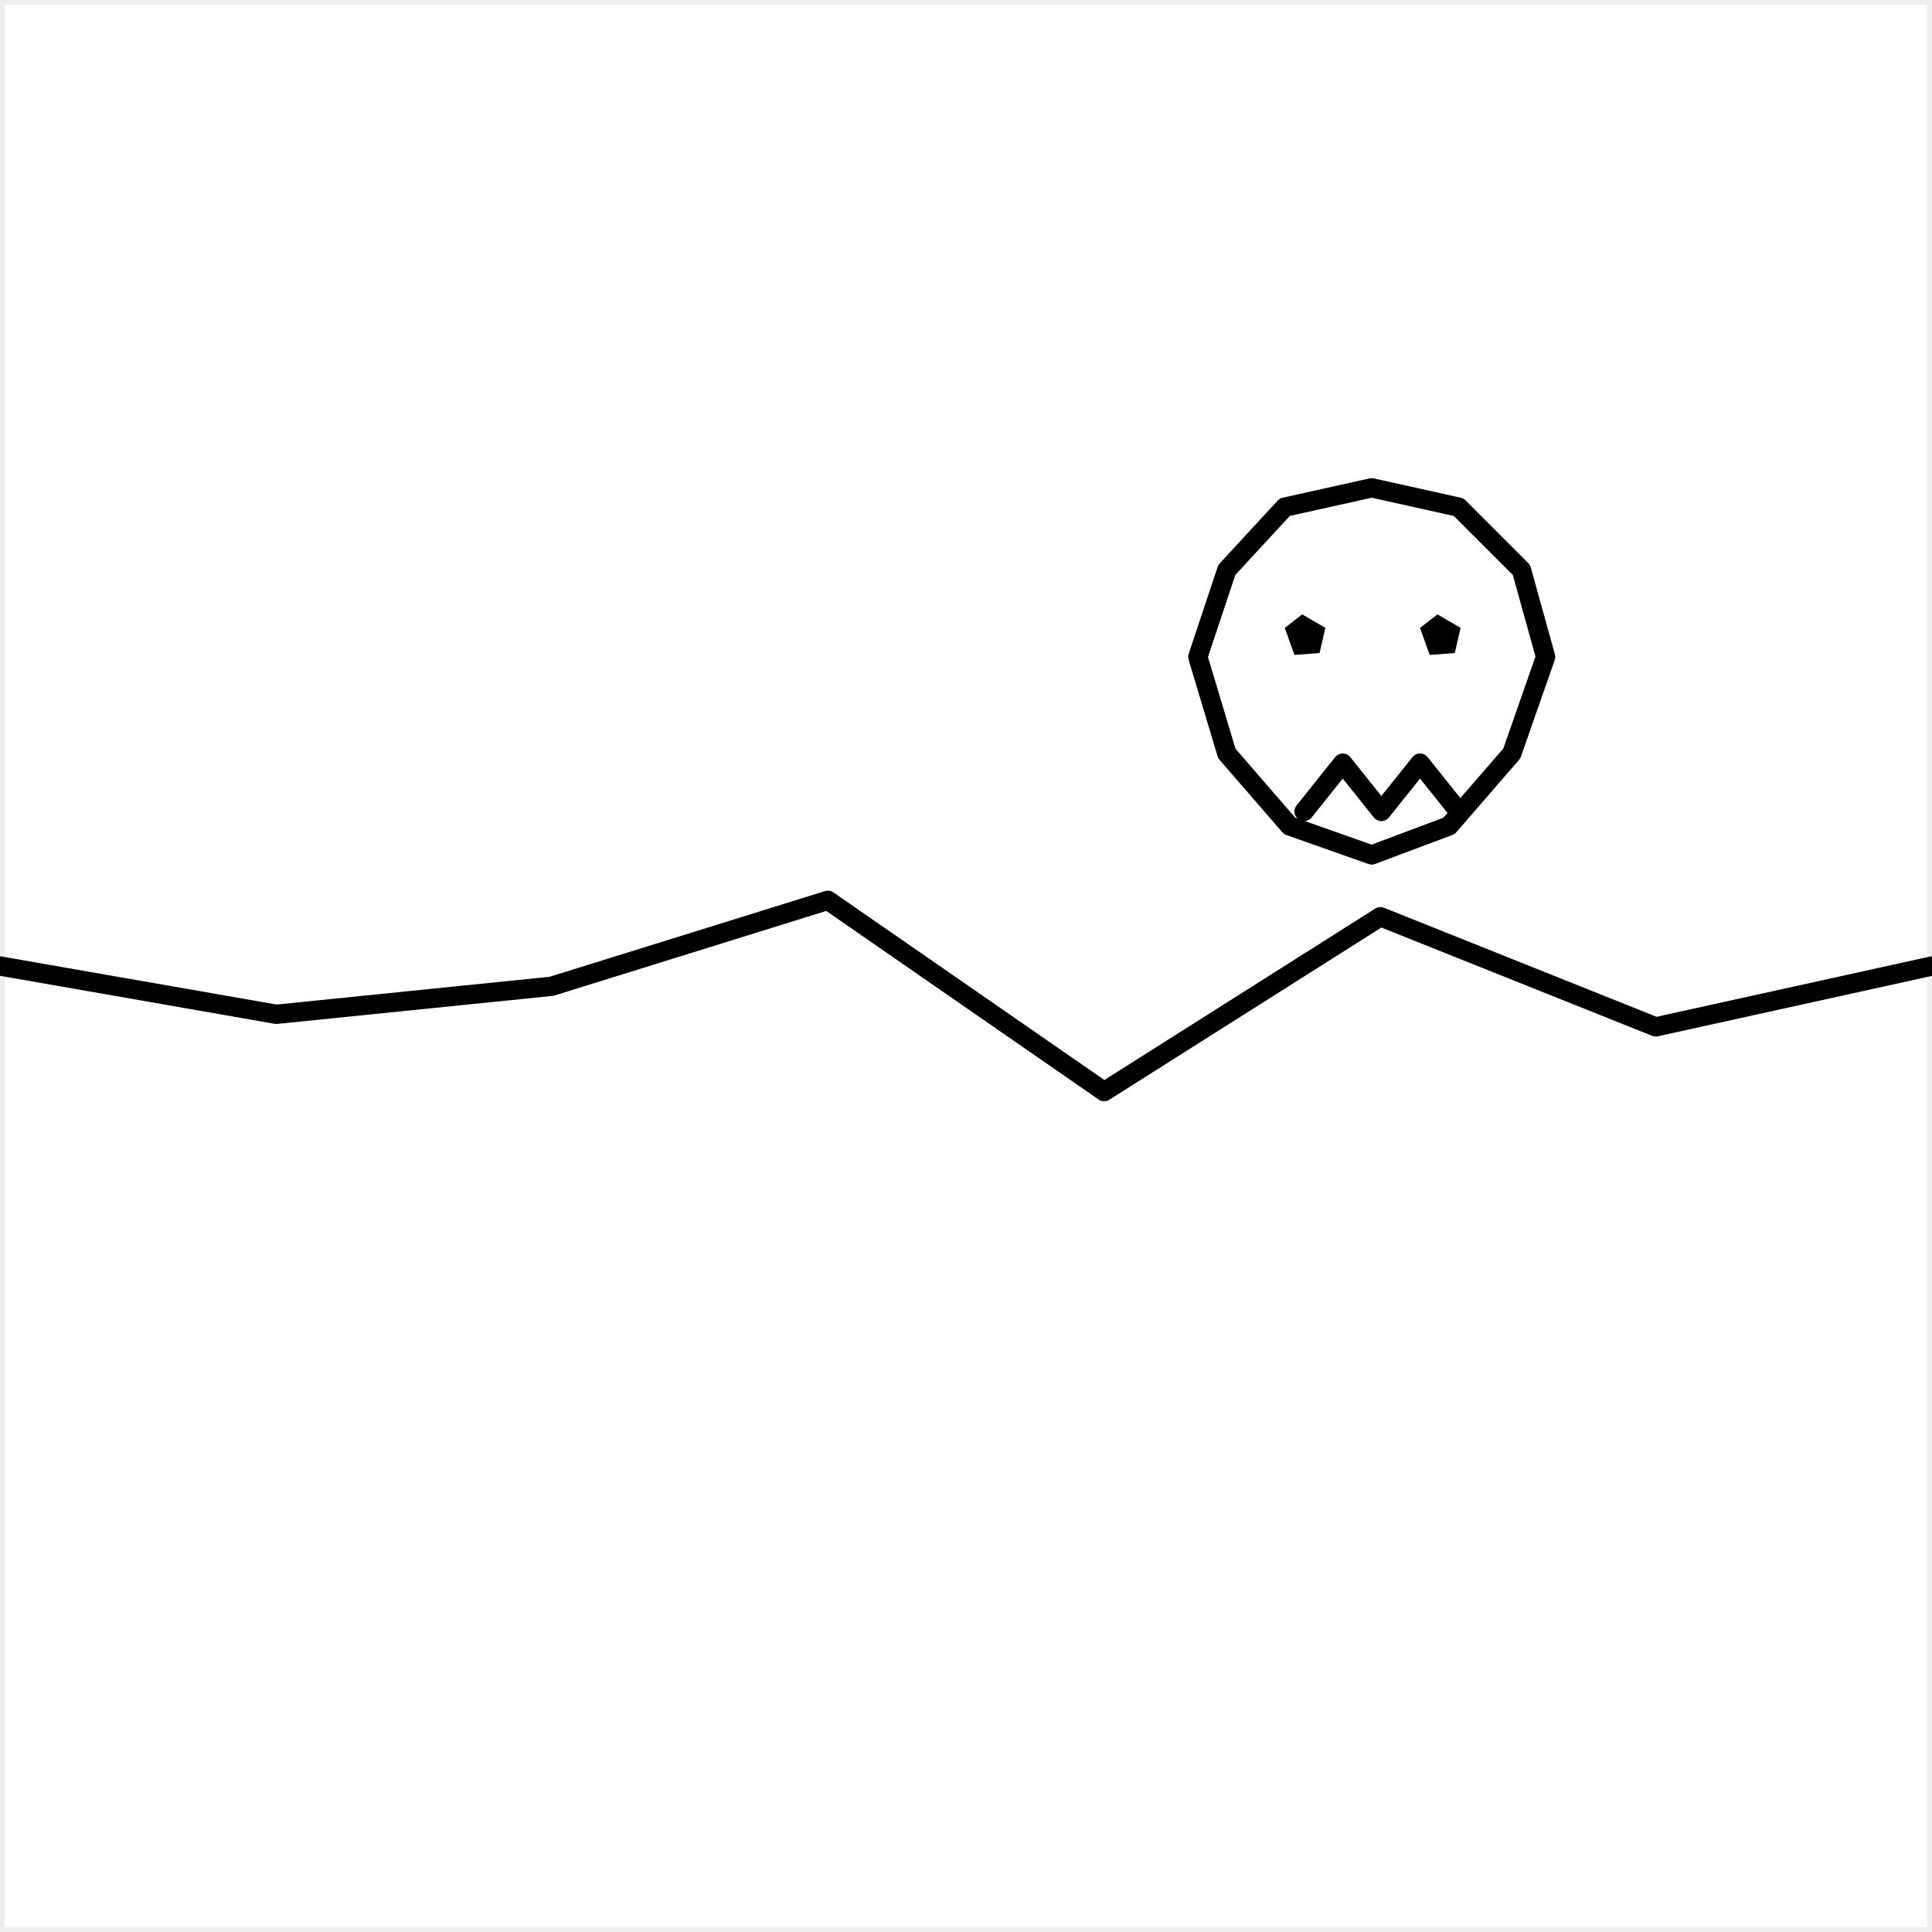
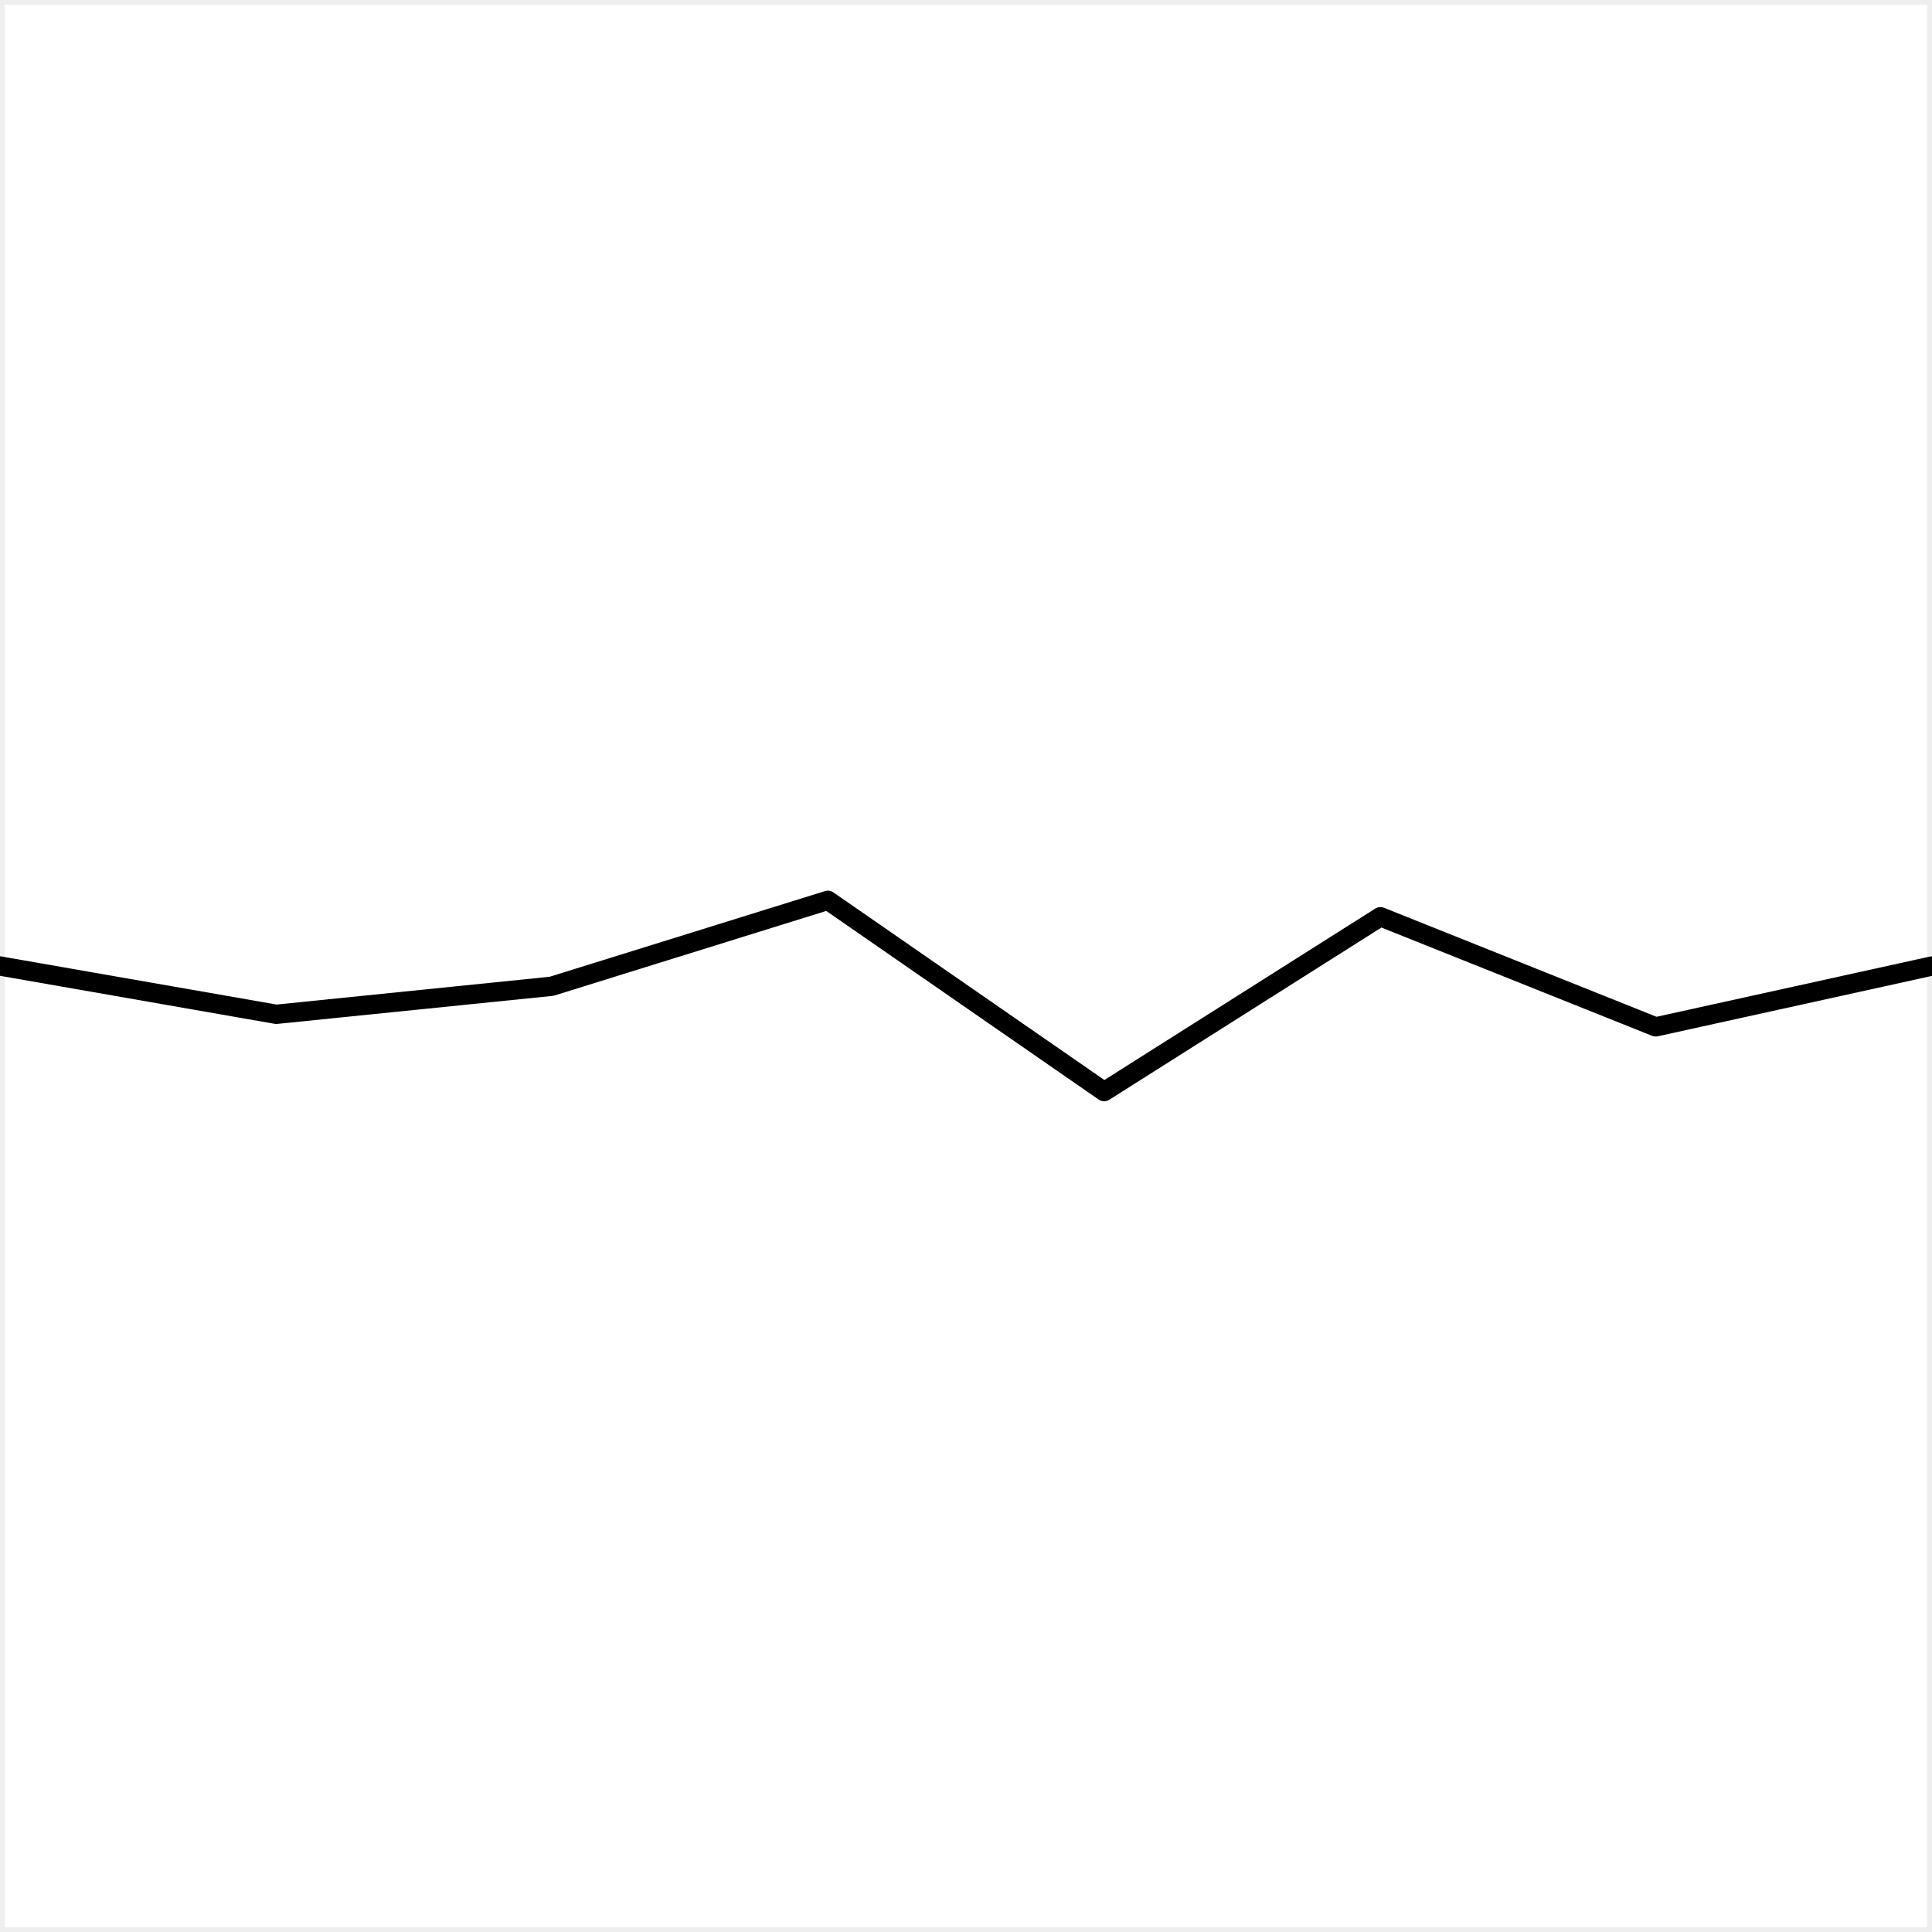
<svg xmlns="http://www.w3.org/2000/svg" width="20mm" height="20mm" viewBox="0 0 20 20">
  <rect x="0" y="0" width="20" height="20" fill="white" stroke="#eee" stroke-width="0.1" />
  <polyline points="0,10 2.86,10.5 5.71,10.21 8.57,9.32 11.43,11.3 14.29,9.49 17.14,10.63 20,10" fill="none" stroke="black" stroke-width="0.2" stroke-linecap="round" stroke-linejoin="round" />
-   <polygon points="12.4,6.8 12.7,5.9 13.3,5.25 14.2,5.05 15.1,5.25 15.75,5.9 16,6.8 15.65,7.8 15,8.55 14.2,8.85 13.35,8.55 12.7,7.8" fill="none" stroke="black" stroke-width="0.2" stroke-linejoin="round" />
-   <polygon points="13.3,6.5 13.48,6.36 13.72,6.5 13.66,6.76 13.4,6.78" fill="black" />
-   <polygon points="14.7,6.5 14.88,6.36 15.12,6.5 15.06,6.76 14.8,6.78" fill="black" />
-   <polyline points="13.5,8.4 13.9,7.9 14.3,8.4 14.7,7.9 15.1,8.4" fill="none" stroke="black" stroke-width="0.2" stroke-linecap="round" stroke-linejoin="round" />
</svg>
